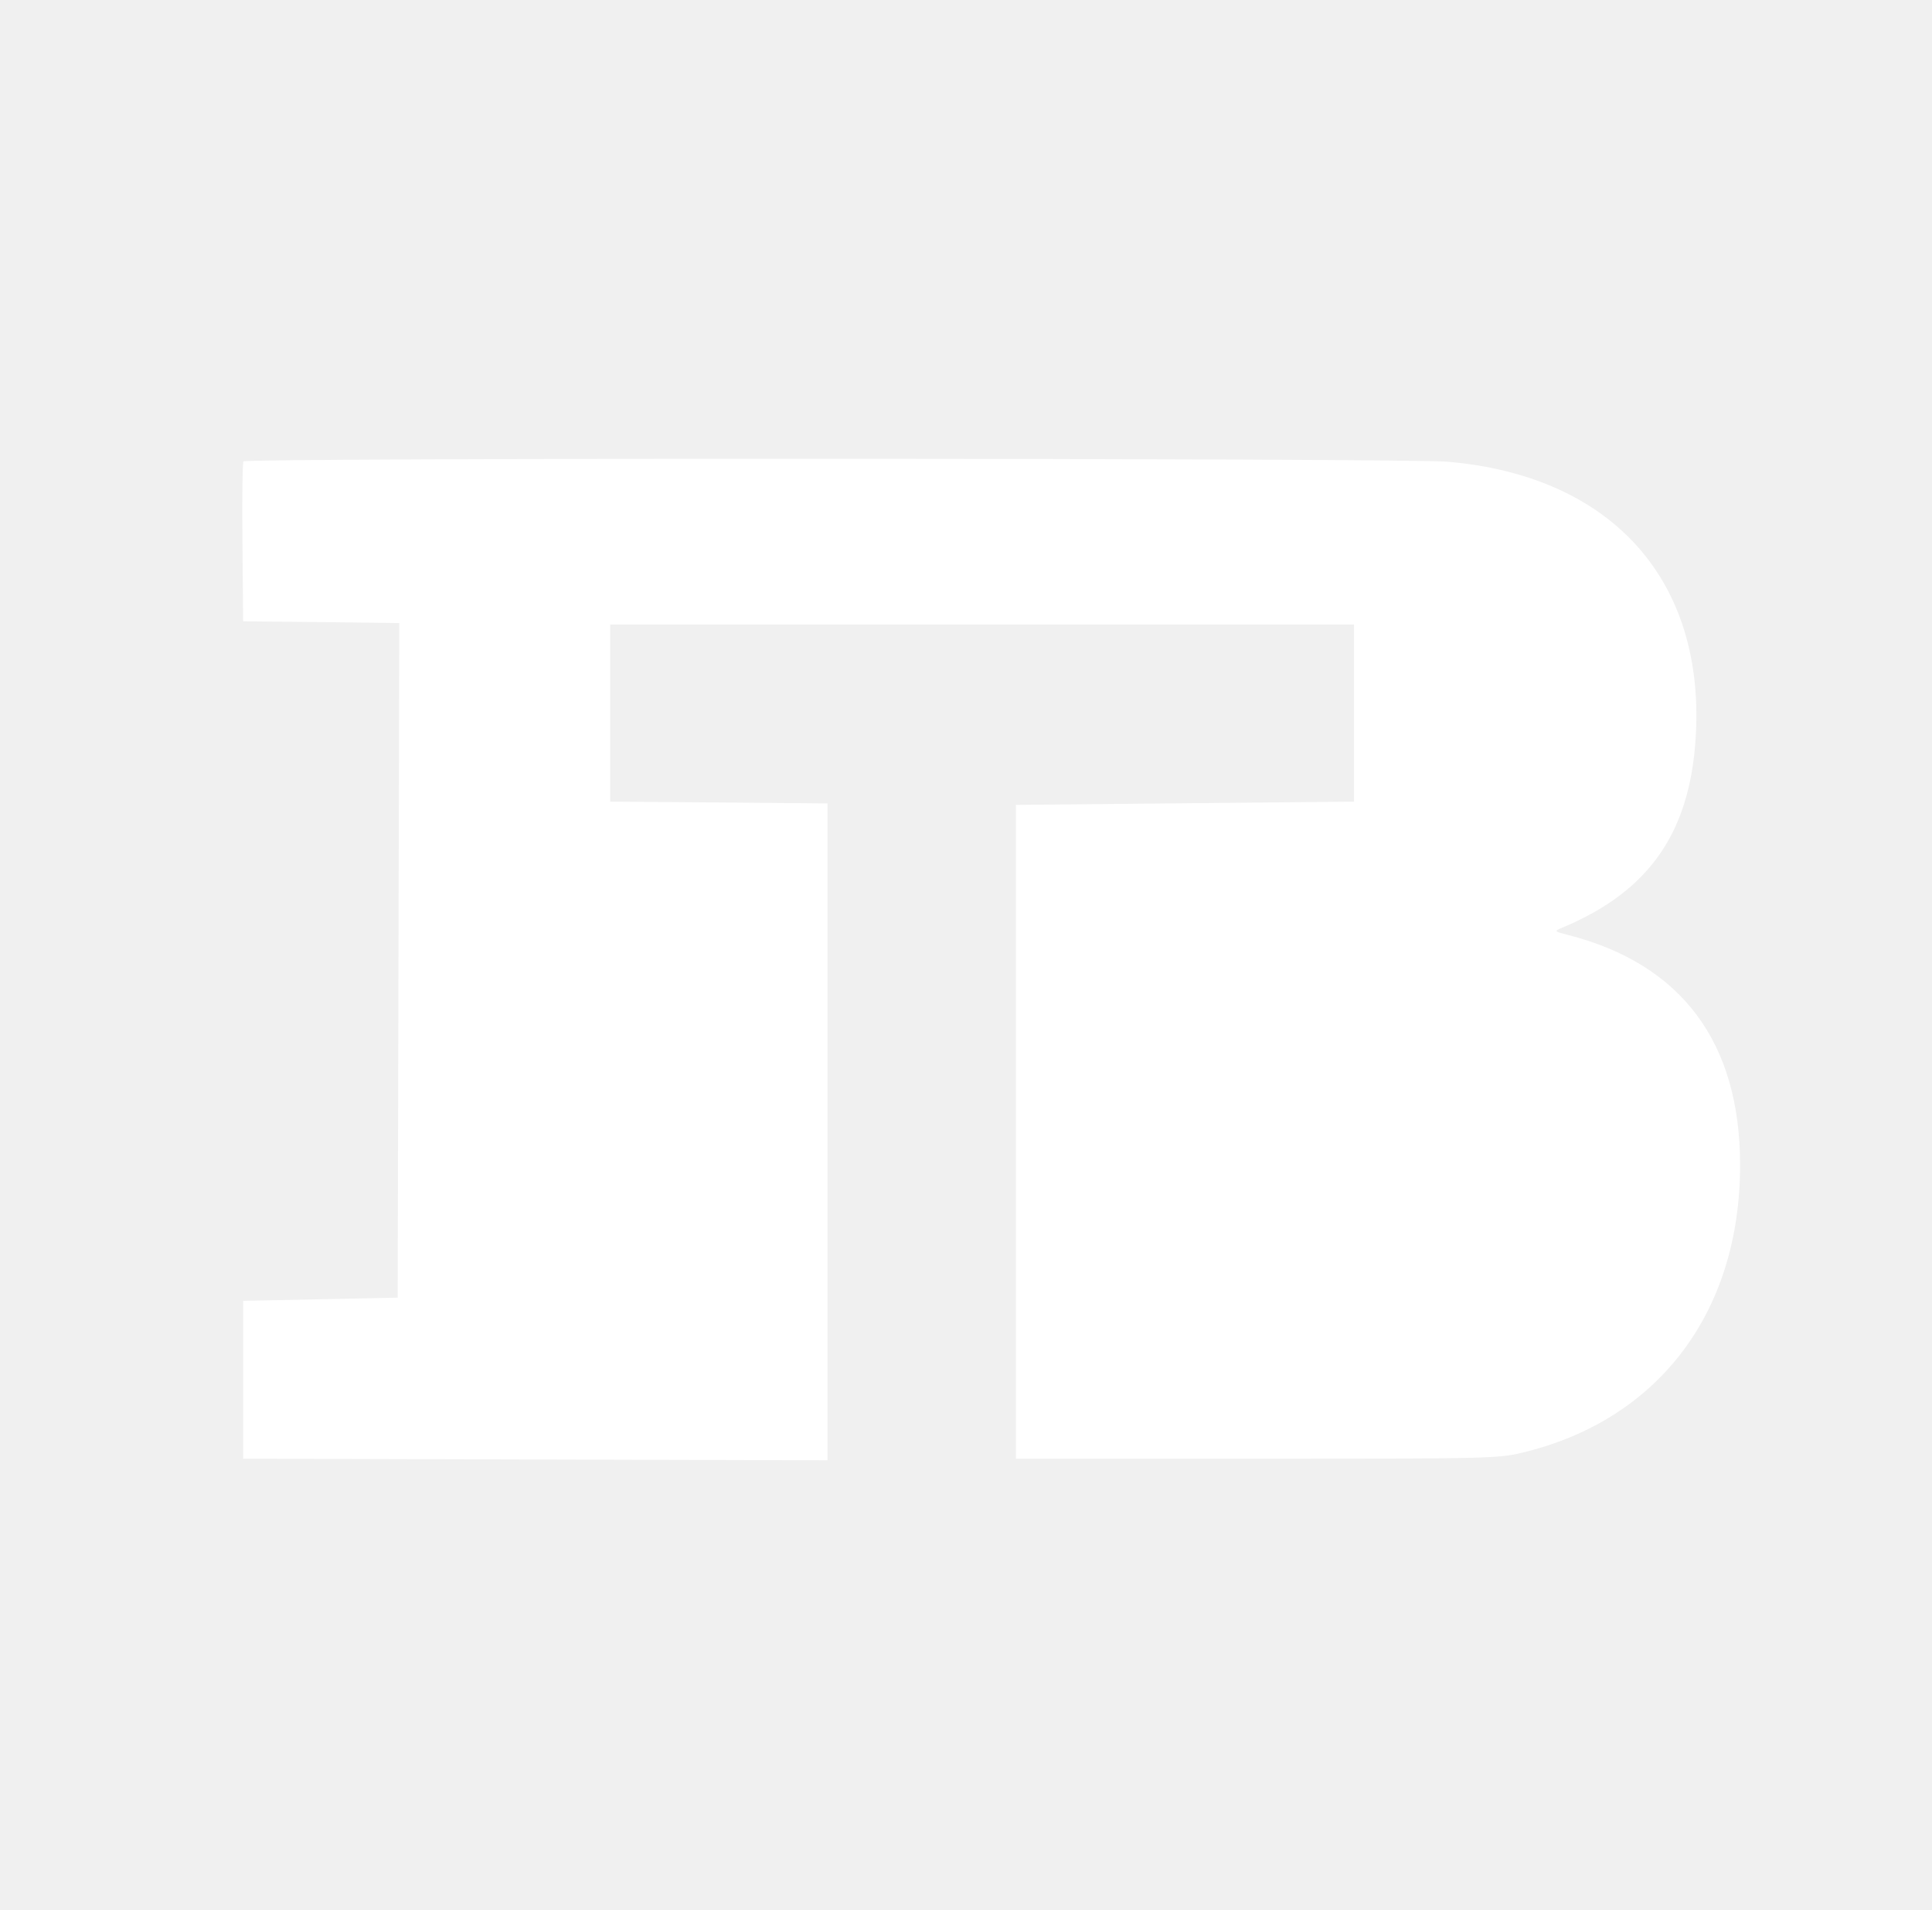
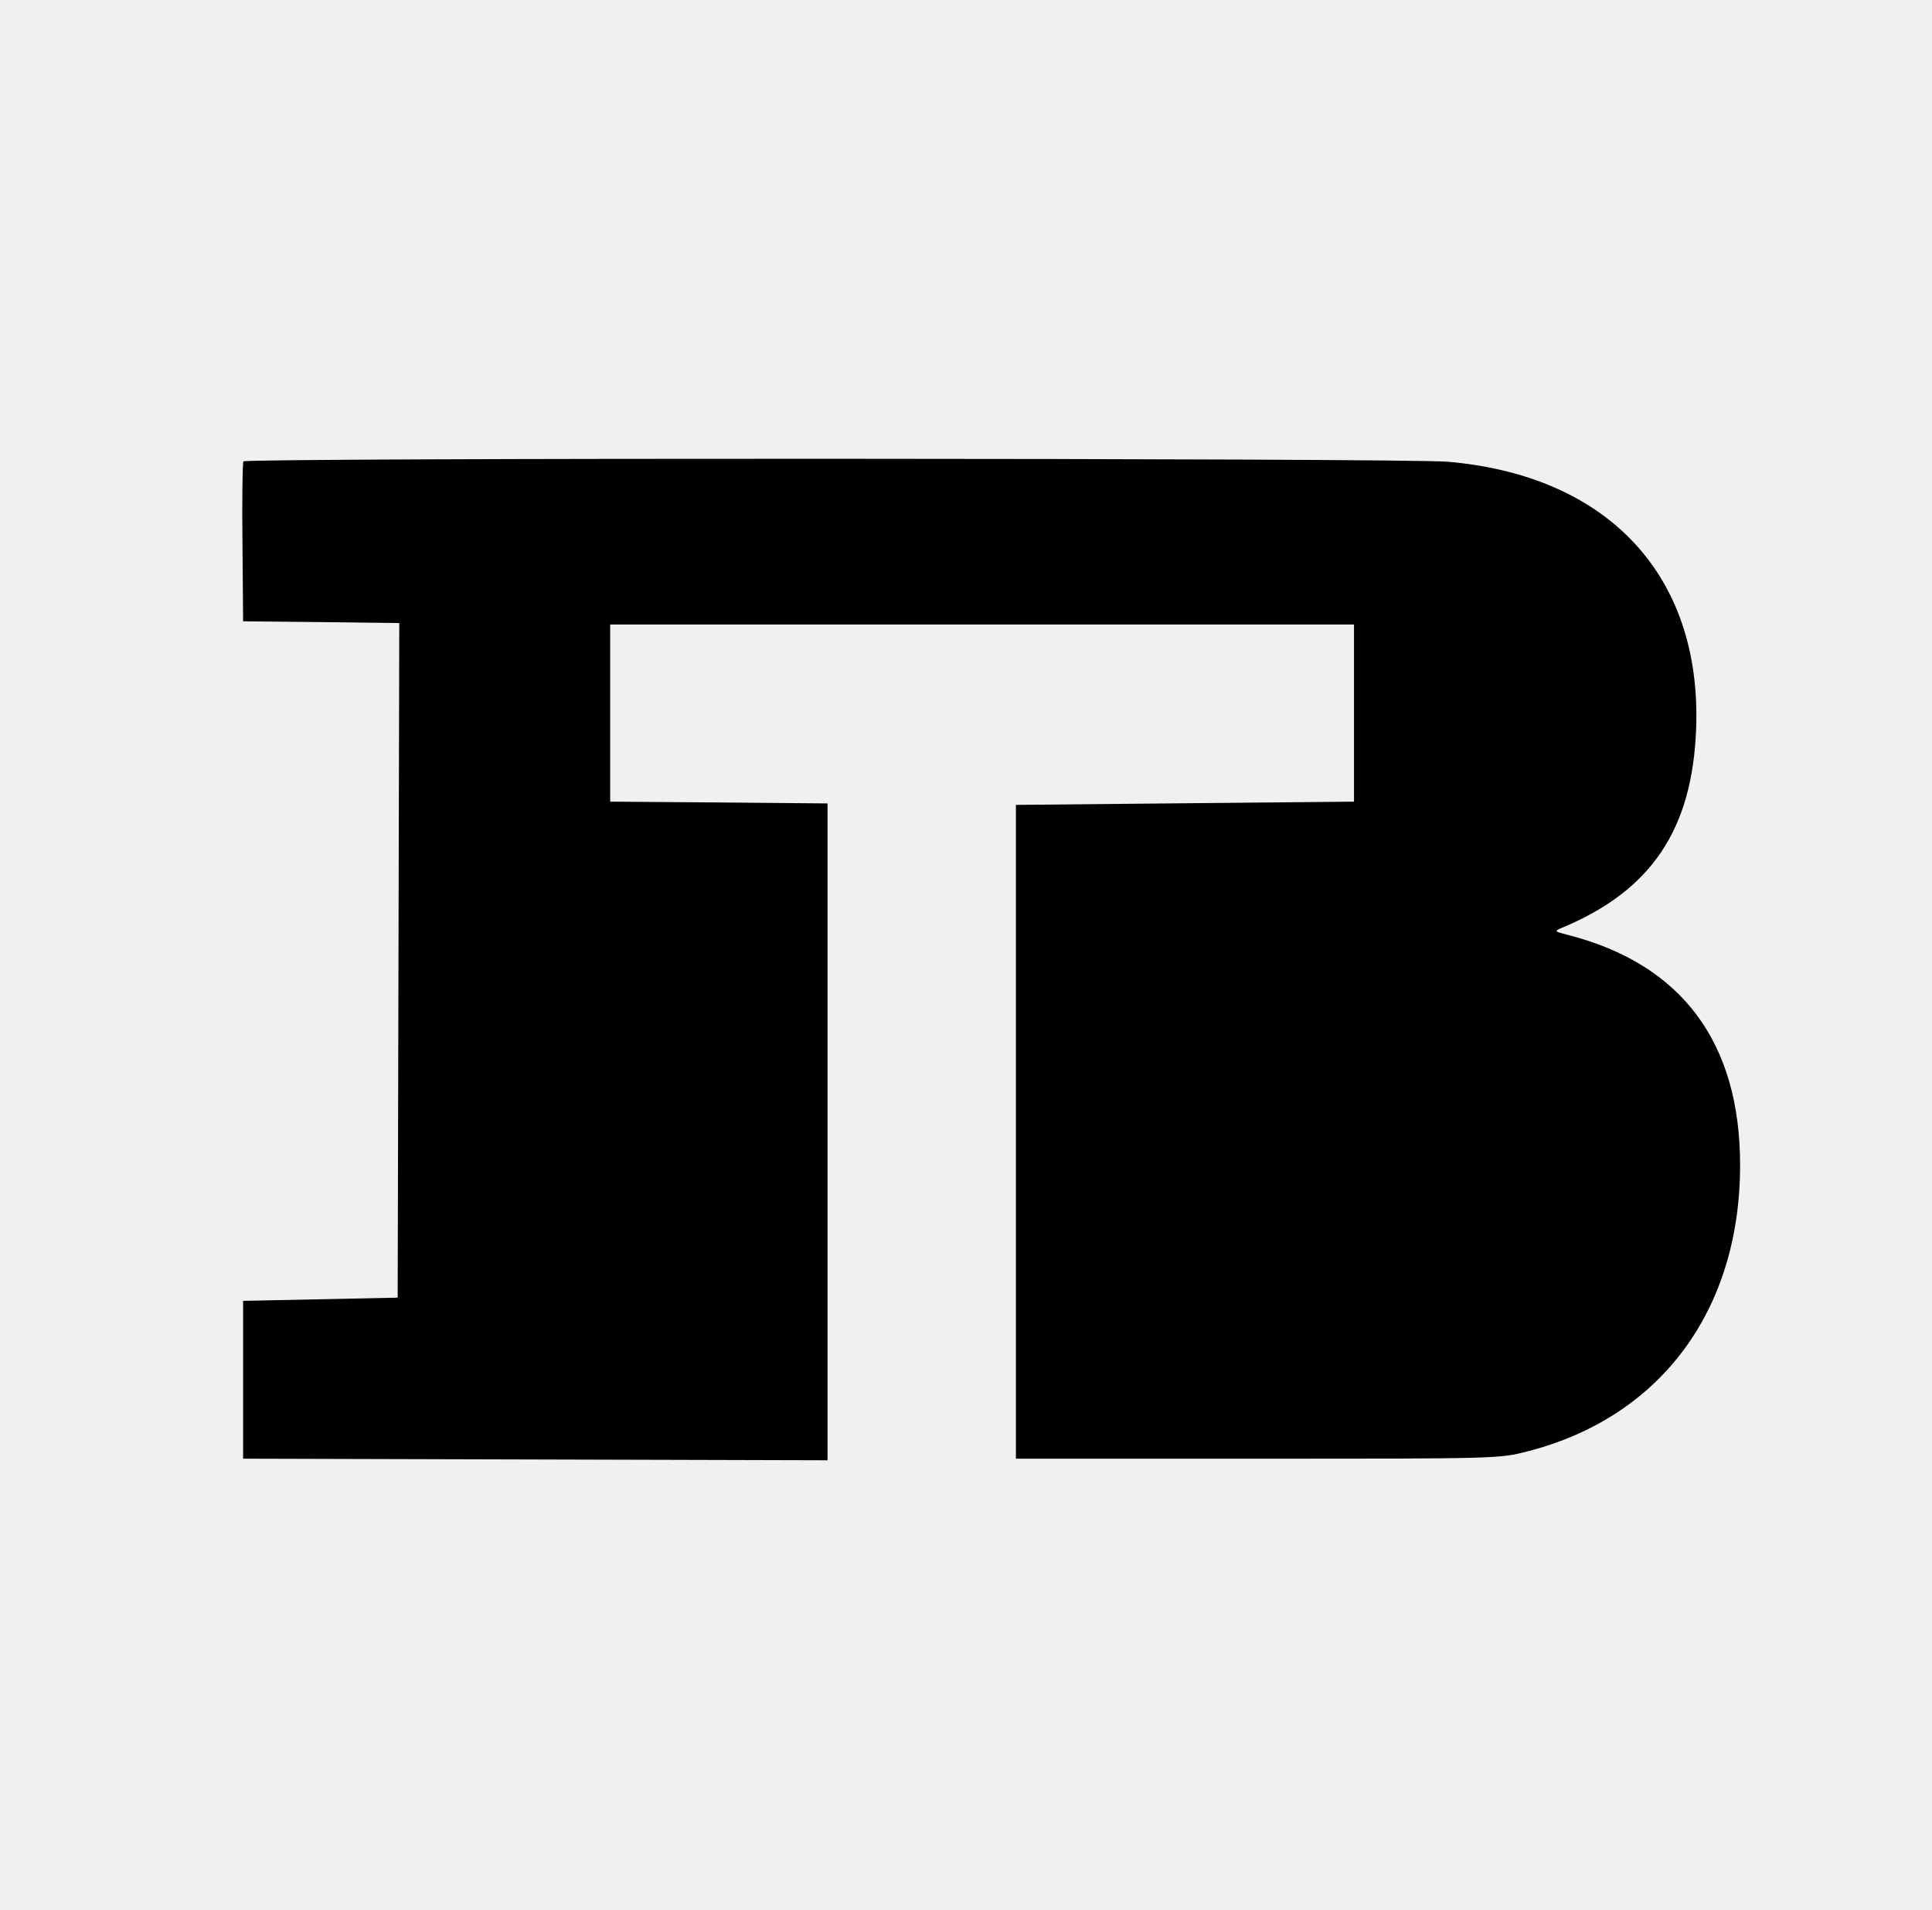
<svg xmlns="http://www.w3.org/2000/svg" version="1.0" width="835pt" height="825pt" viewBox="0 0 600 490" preserveAspectRatio="xMidYMid meet">
-   <g transform="translate(0,490) scale(0.05,-0.05)" fill="#ffffff" stroke="none">
+   <g transform="translate(0,490) scale(0.05,-0.05)" fill="currentColor" stroke="none">
    <path d="M1512 7963 c-6 -10 -9 -237 -6 -505 l4 -488 485 -5 485 -6 -5 -2094 -5 -2095 -480 -10 -480 -10 0 -490 0 -490 1815 -5 1815 -5 0 2040 0 2039 -675 6 -675 5 0 550 0 550 2310 0 2310 0 0 -550 0 -550 -1050 -10 -1050 -10 0 -2030 0 -2030 1500 0 c1489 0 1501 0 1676 45 827 211 1321 875 1322 1775 1 764 -362 1251 -1068 1432 -87 22 -88 24 -40 44 556 231 812 610 835 1239 35 948 -546 1571 -1545 1656 -279 23 -7464 25 -7478 2z" />
  </g>
</svg>
